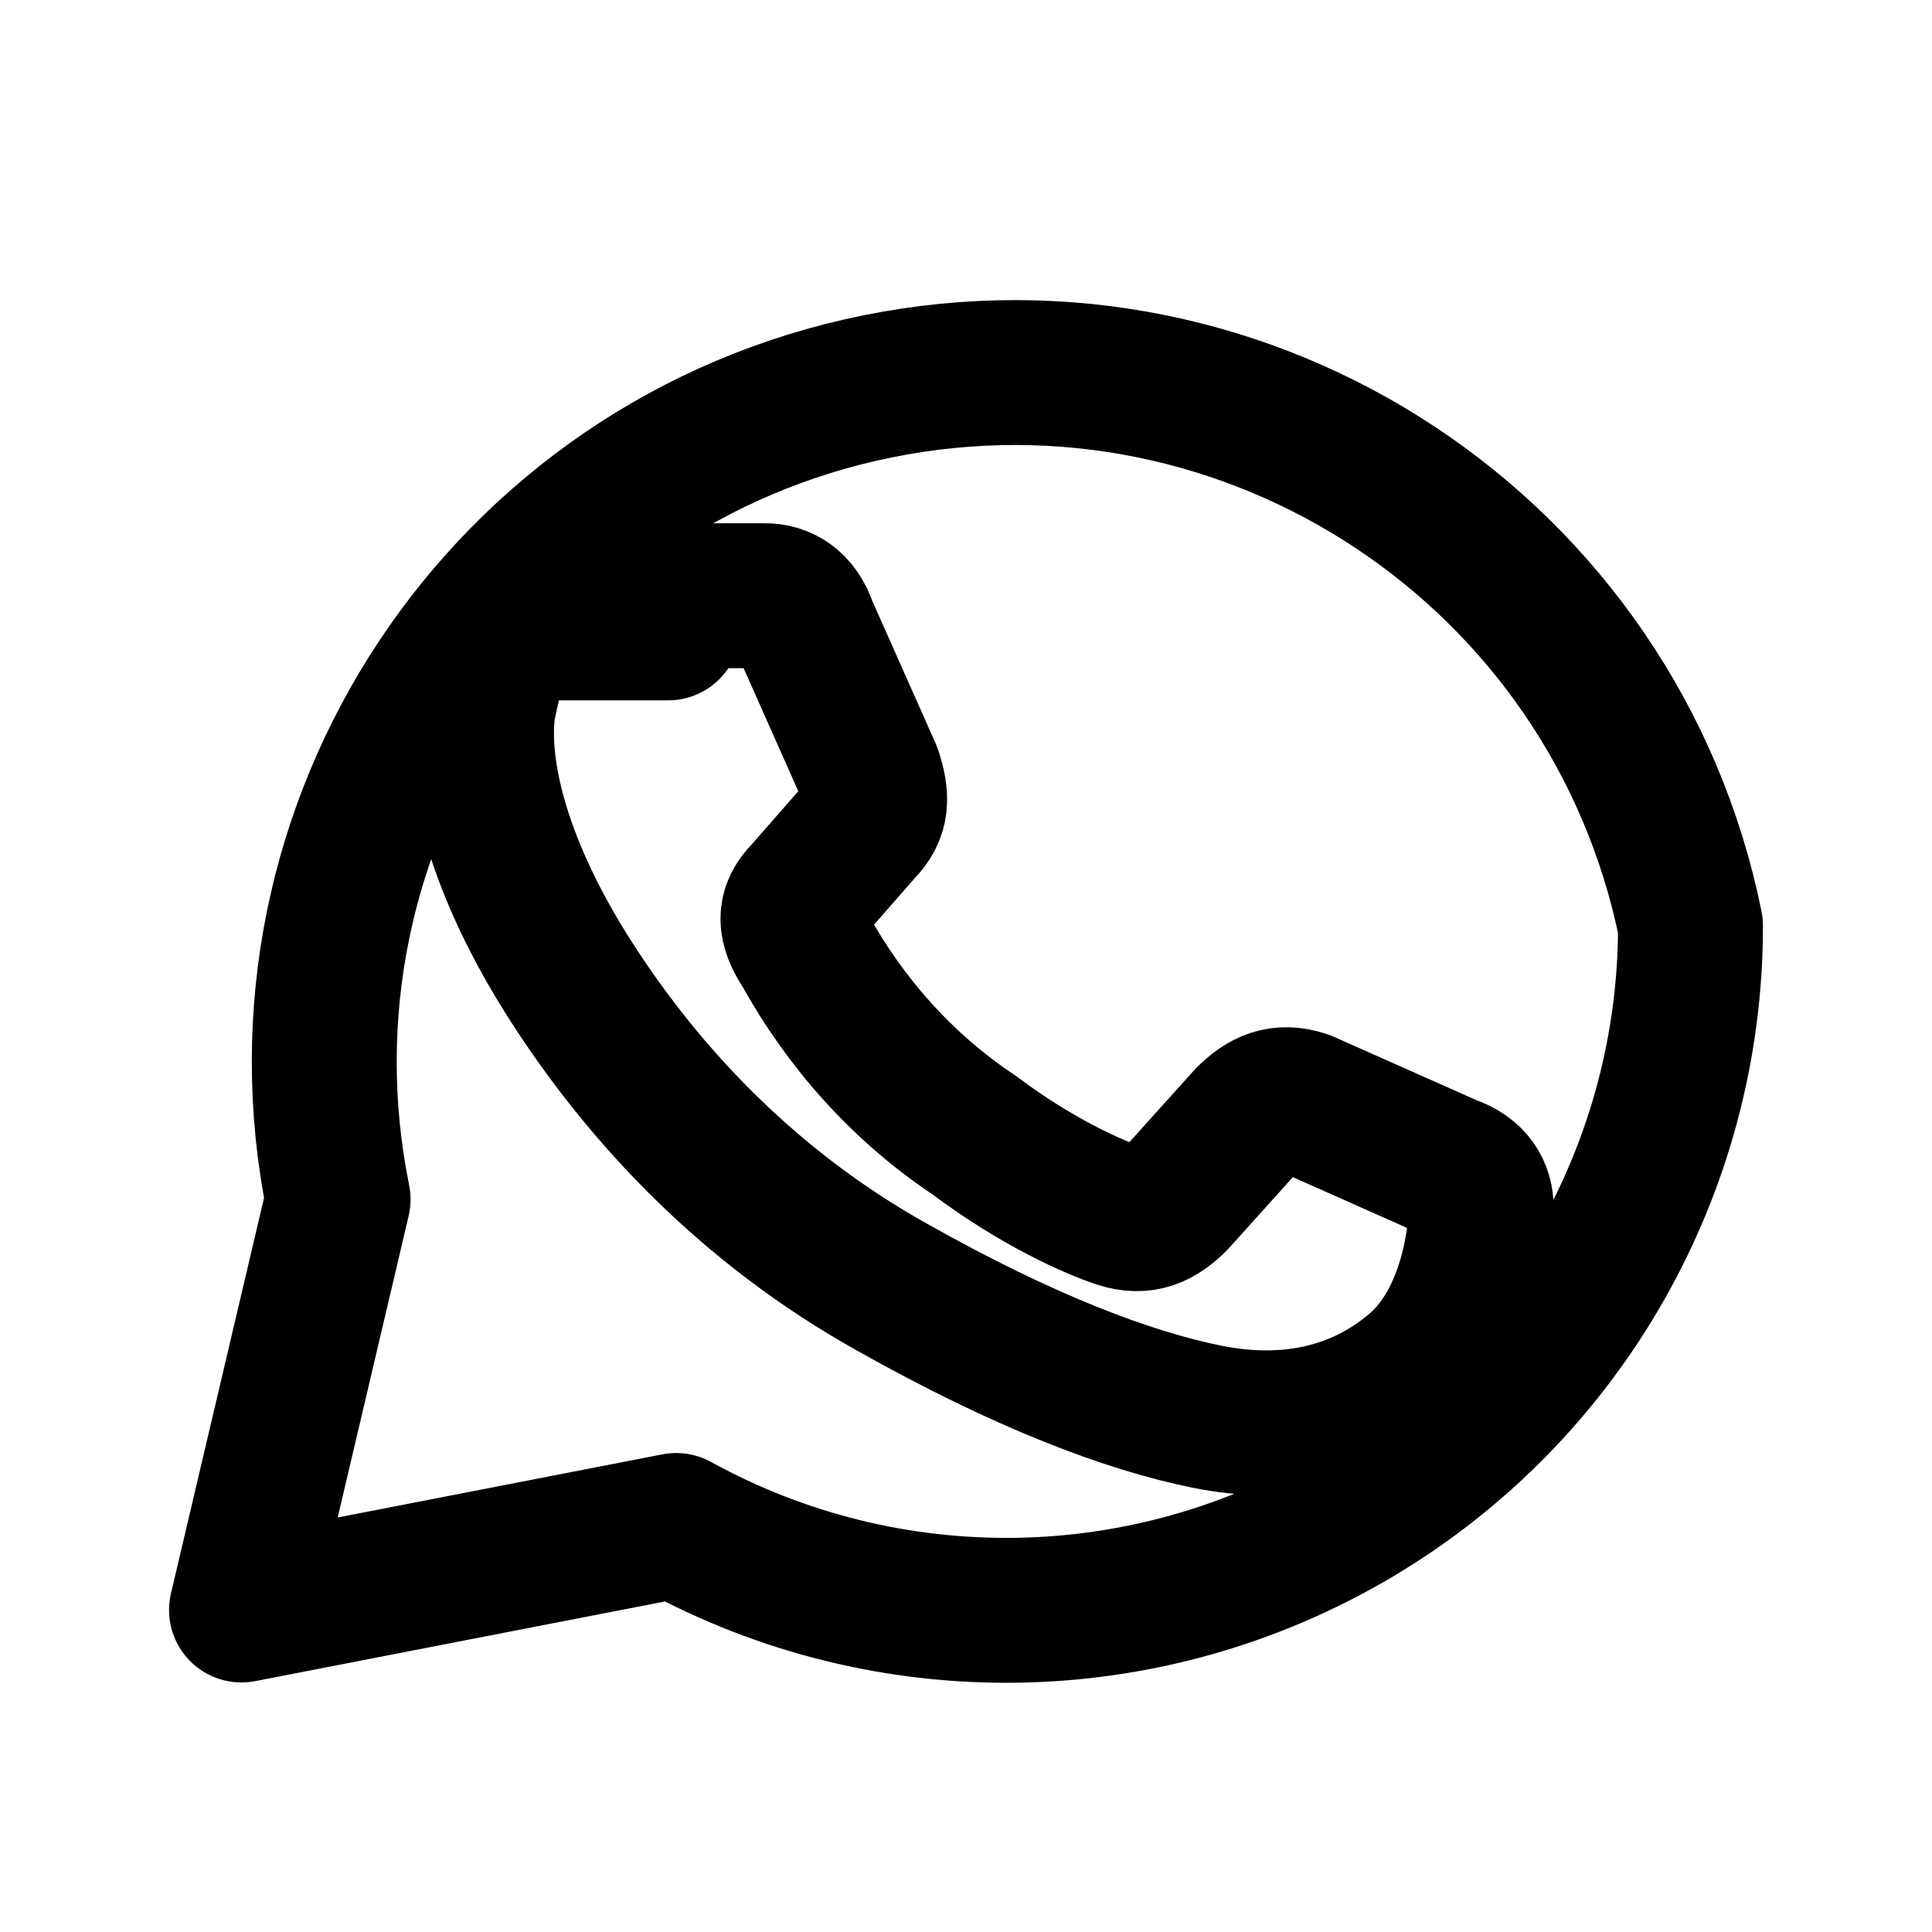
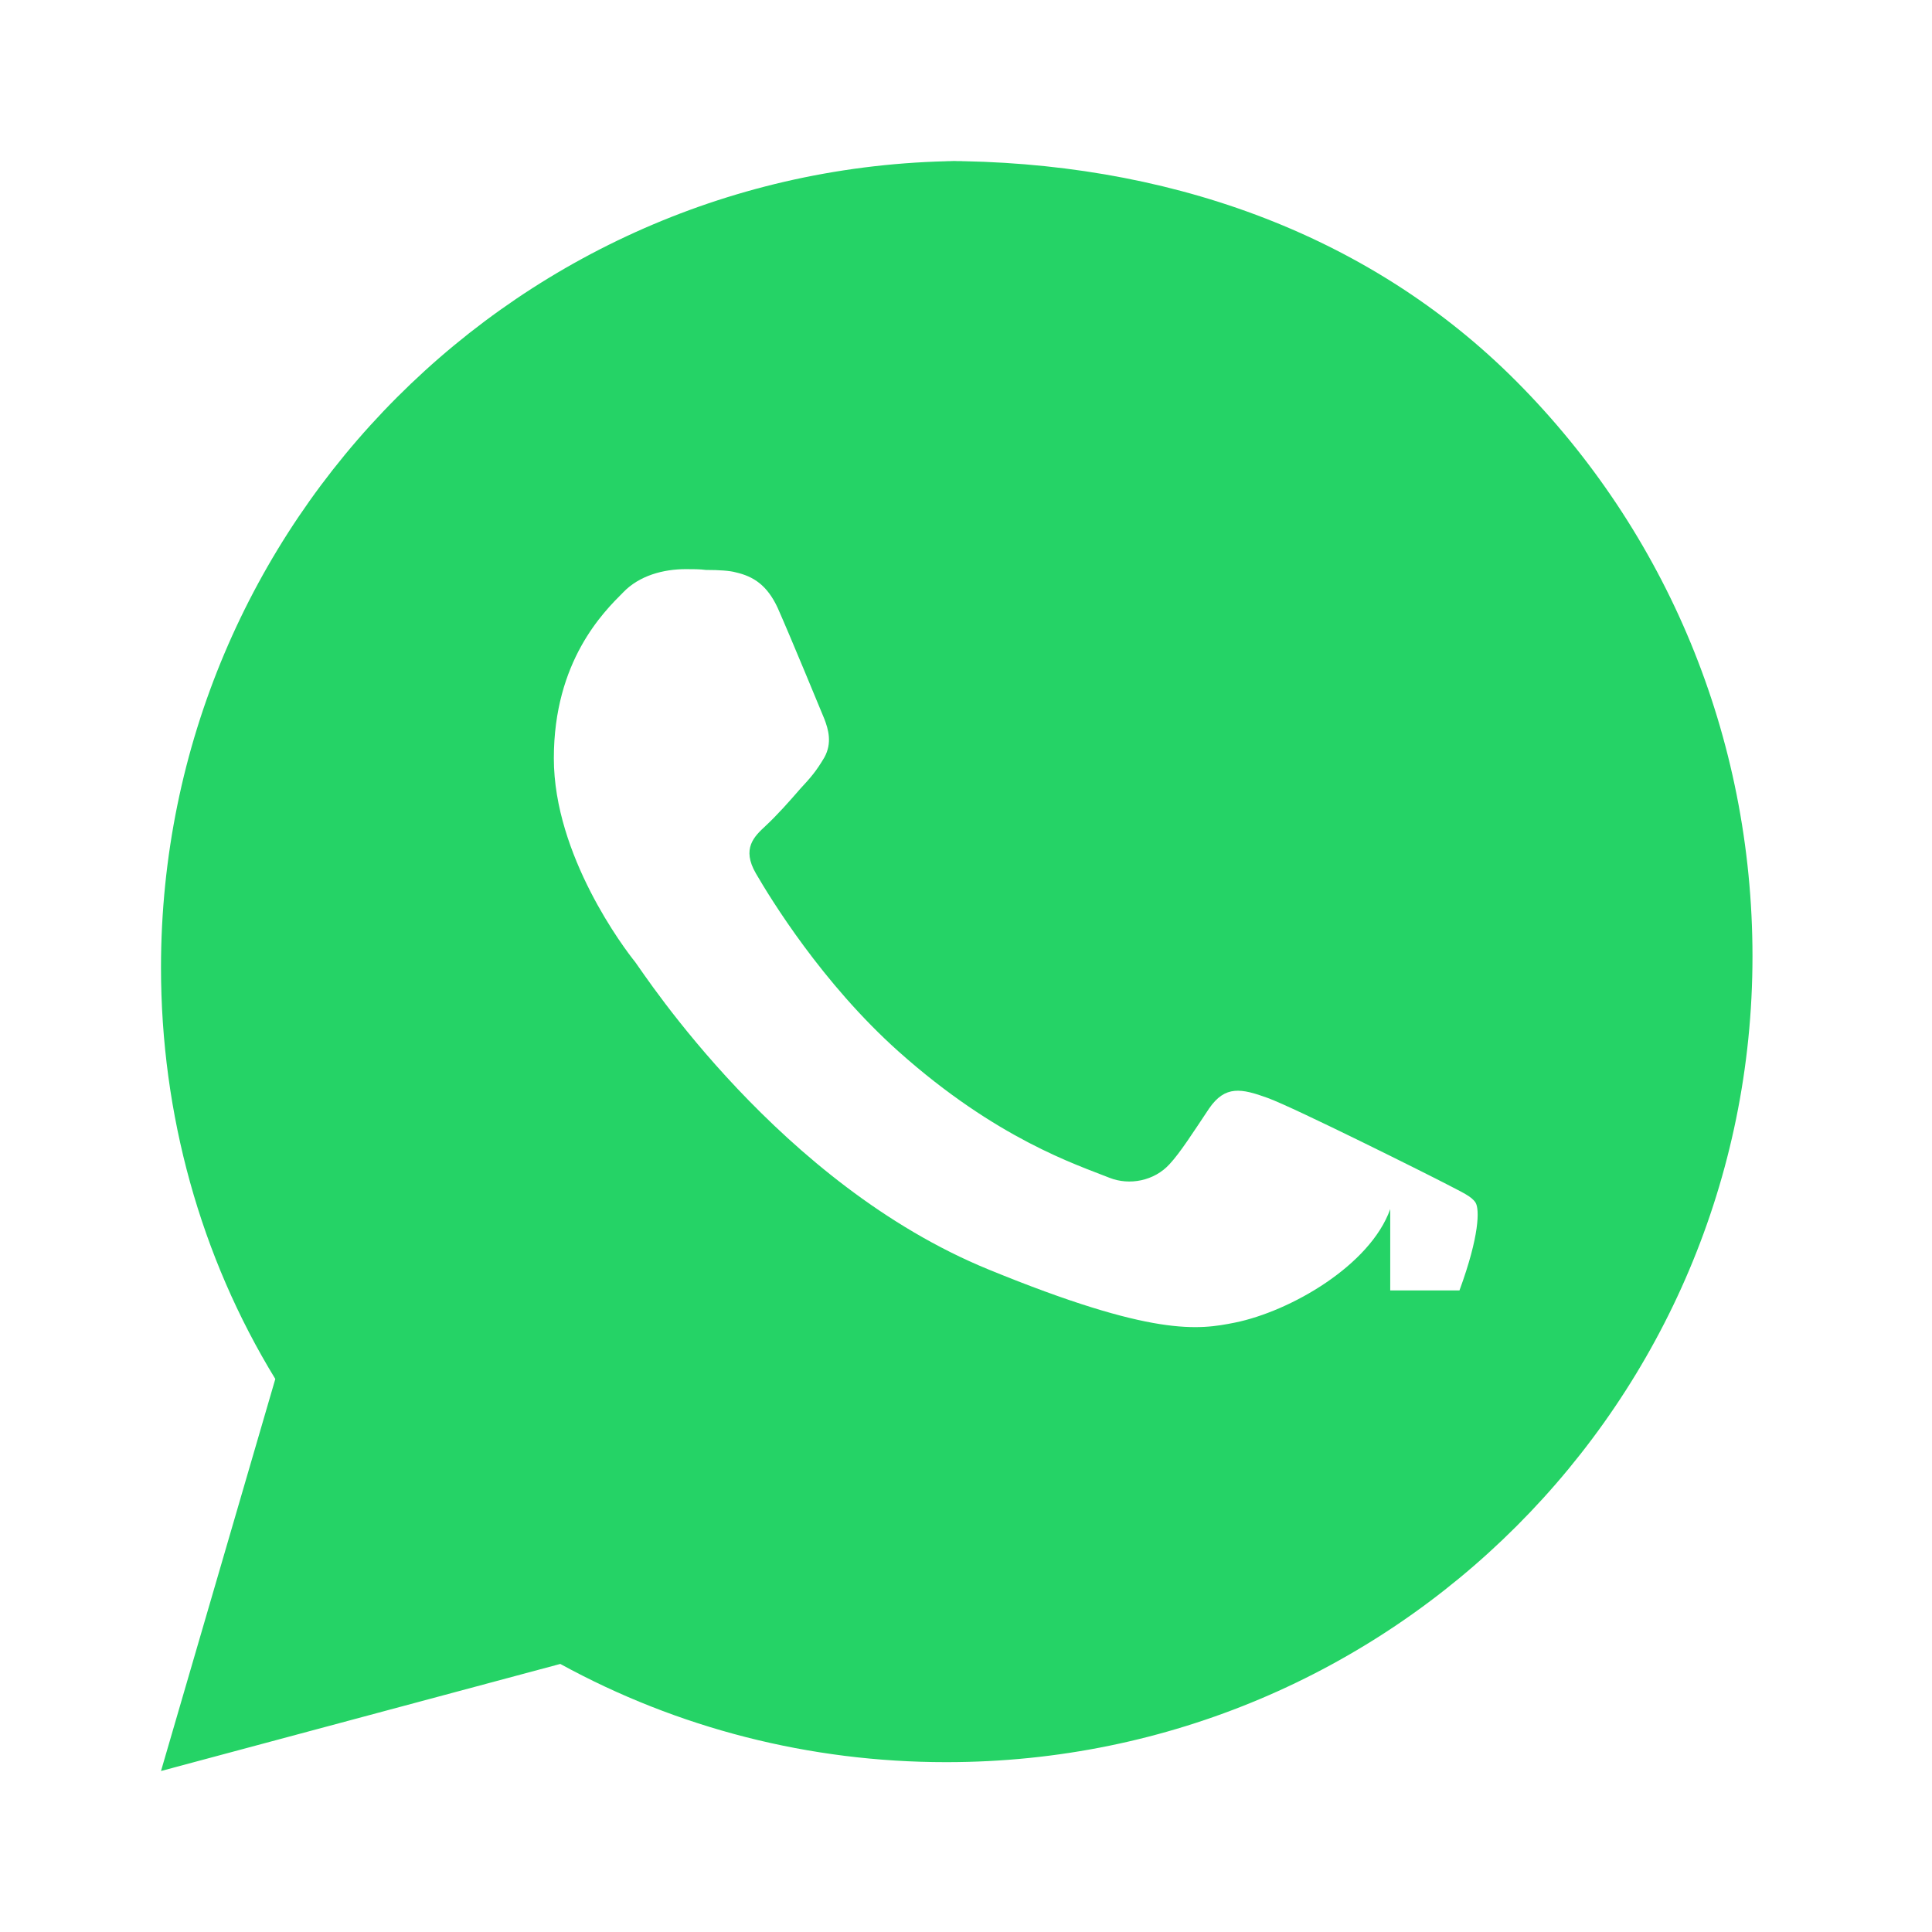
- <svg xmlns="http://www.w3.org/2000/svg" viewBox="0 0 24 24" fill="none" stroke="currentColor" stroke-width="1.8" stroke-linecap="round" stroke-linejoin="round">
-   <path d="M21 11.5a8.5 8.5 0 0 1-12.6 7.45L3 20l1.2-5.1A8.5 8.5 0 1 1 21 11.5z" />
-   <path d="M8.3 7.8c.2-.4.4-.4.7-.4h.5c.2 0 .4.1.5.4l.8 1.8c.1.3.1.5-.1.7l-.7.8c-.2.2-.2.4 0 .7.5.9 1.2 1.7 2.1 2.3.8.6 1.5.9 1.8 1 .3.1.5 0 .7-.2l.9-1c.2-.2.4-.3.7-.2l1.8.8c.3.1.4.3.4.5 0 .3-.1 1.4-.8 2-.7.6-1.6.8-2.6.6-1-.2-2.3-.7-3.9-1.6-1.8-1-3.1-2.4-4-3.8-.9-1.4-1.2-2.6-1.1-3.4.1-.5.2-.8.3-1z" />
+ <svg xmlns="http://www.w3.org/2000/svg" viewBox="0 0 24 24" fill="#25D366">
+   <path d="M12.01 2C6.48 2 2 6.49 2 12.02C2 13.84 2.49 15.61 3.42 17.13L2 22L6.96 20.67C8.42 21.47 10.06 21.89 11.75 21.89H11.76C17.29 21.89 21.77 17.41 21.77 11.88C21.77 9.15 20.7 6.61 18.84 4.74C16.98 2.87 14.44 2 11.72 2H12.01ZM17.27 15.02C17.02 15.72 16.03 16.29 15.34 16.43C14.89 16.52 14.33 16.61 12.28 15.77C9.69 14.71 8.01 12.11 7.89 11.95C7.76 11.79 6.88 10.63 6.88 9.42C6.88 8.21 7.5 7.6 7.74 7.36C7.94 7.15 8.24 7.07 8.52 7.07C8.61 7.07 8.69 7.07 8.77 7.08C8.94 7.08 9.07 7.09 9.14 7.11C9.36 7.16 9.53 7.27 9.66 7.55C9.82 7.91 10.19 8.81 10.24 8.93C10.29 9.06 10.34 9.23 10.24 9.41C10.14 9.58 10.07 9.66 9.94 9.8C9.81 9.95 9.66 10.12 9.51 10.26C9.37 10.39 9.21 10.54 9.39 10.85C9.57 11.16 10.21 12.21 11.16 13.06C12.38 14.15 13.38 14.47 13.78 14.63C14.03 14.73 14.34 14.67 14.53 14.46C14.66 14.32 14.82 14.07 15.02 13.77C15.22 13.48 15.42 13.52 15.75 13.64C16.08 13.76 17.78 14.61 17.97 14.71C18.16 14.81 18.28 14.86 18.33 14.94C18.38 15.02 18.38 15.35 18.13 16.03H17.27Z" />
</svg>
